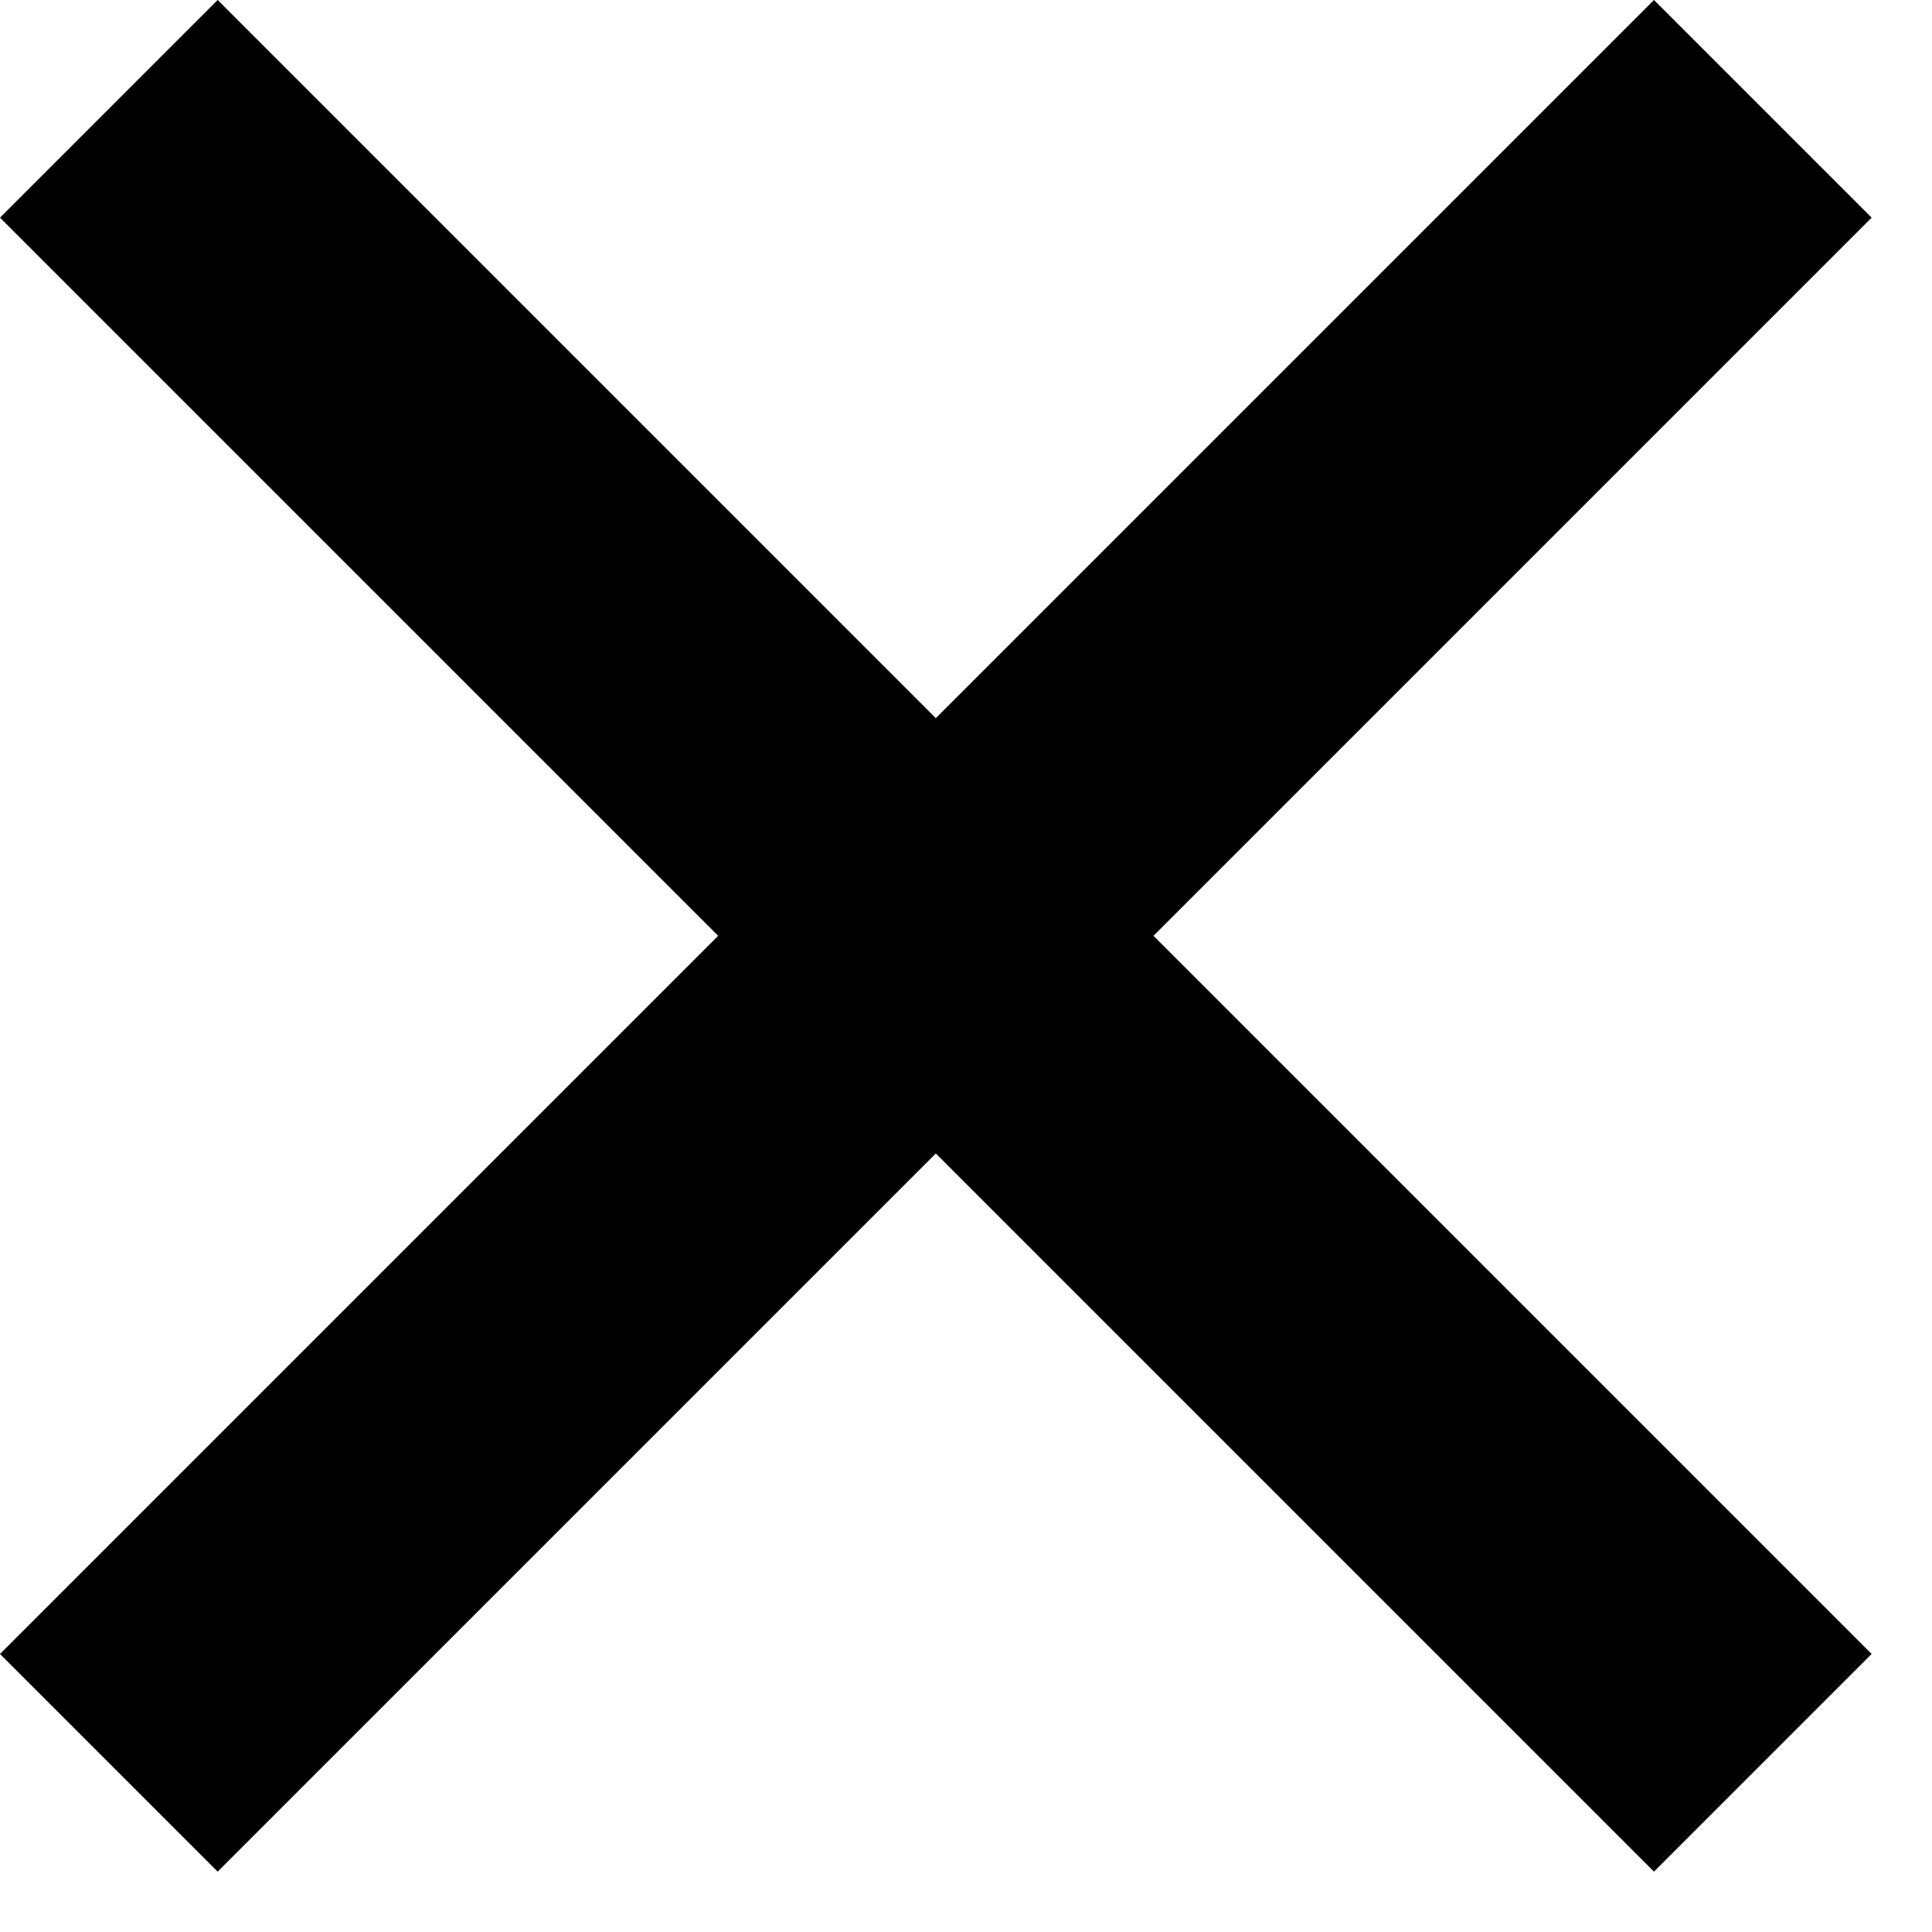
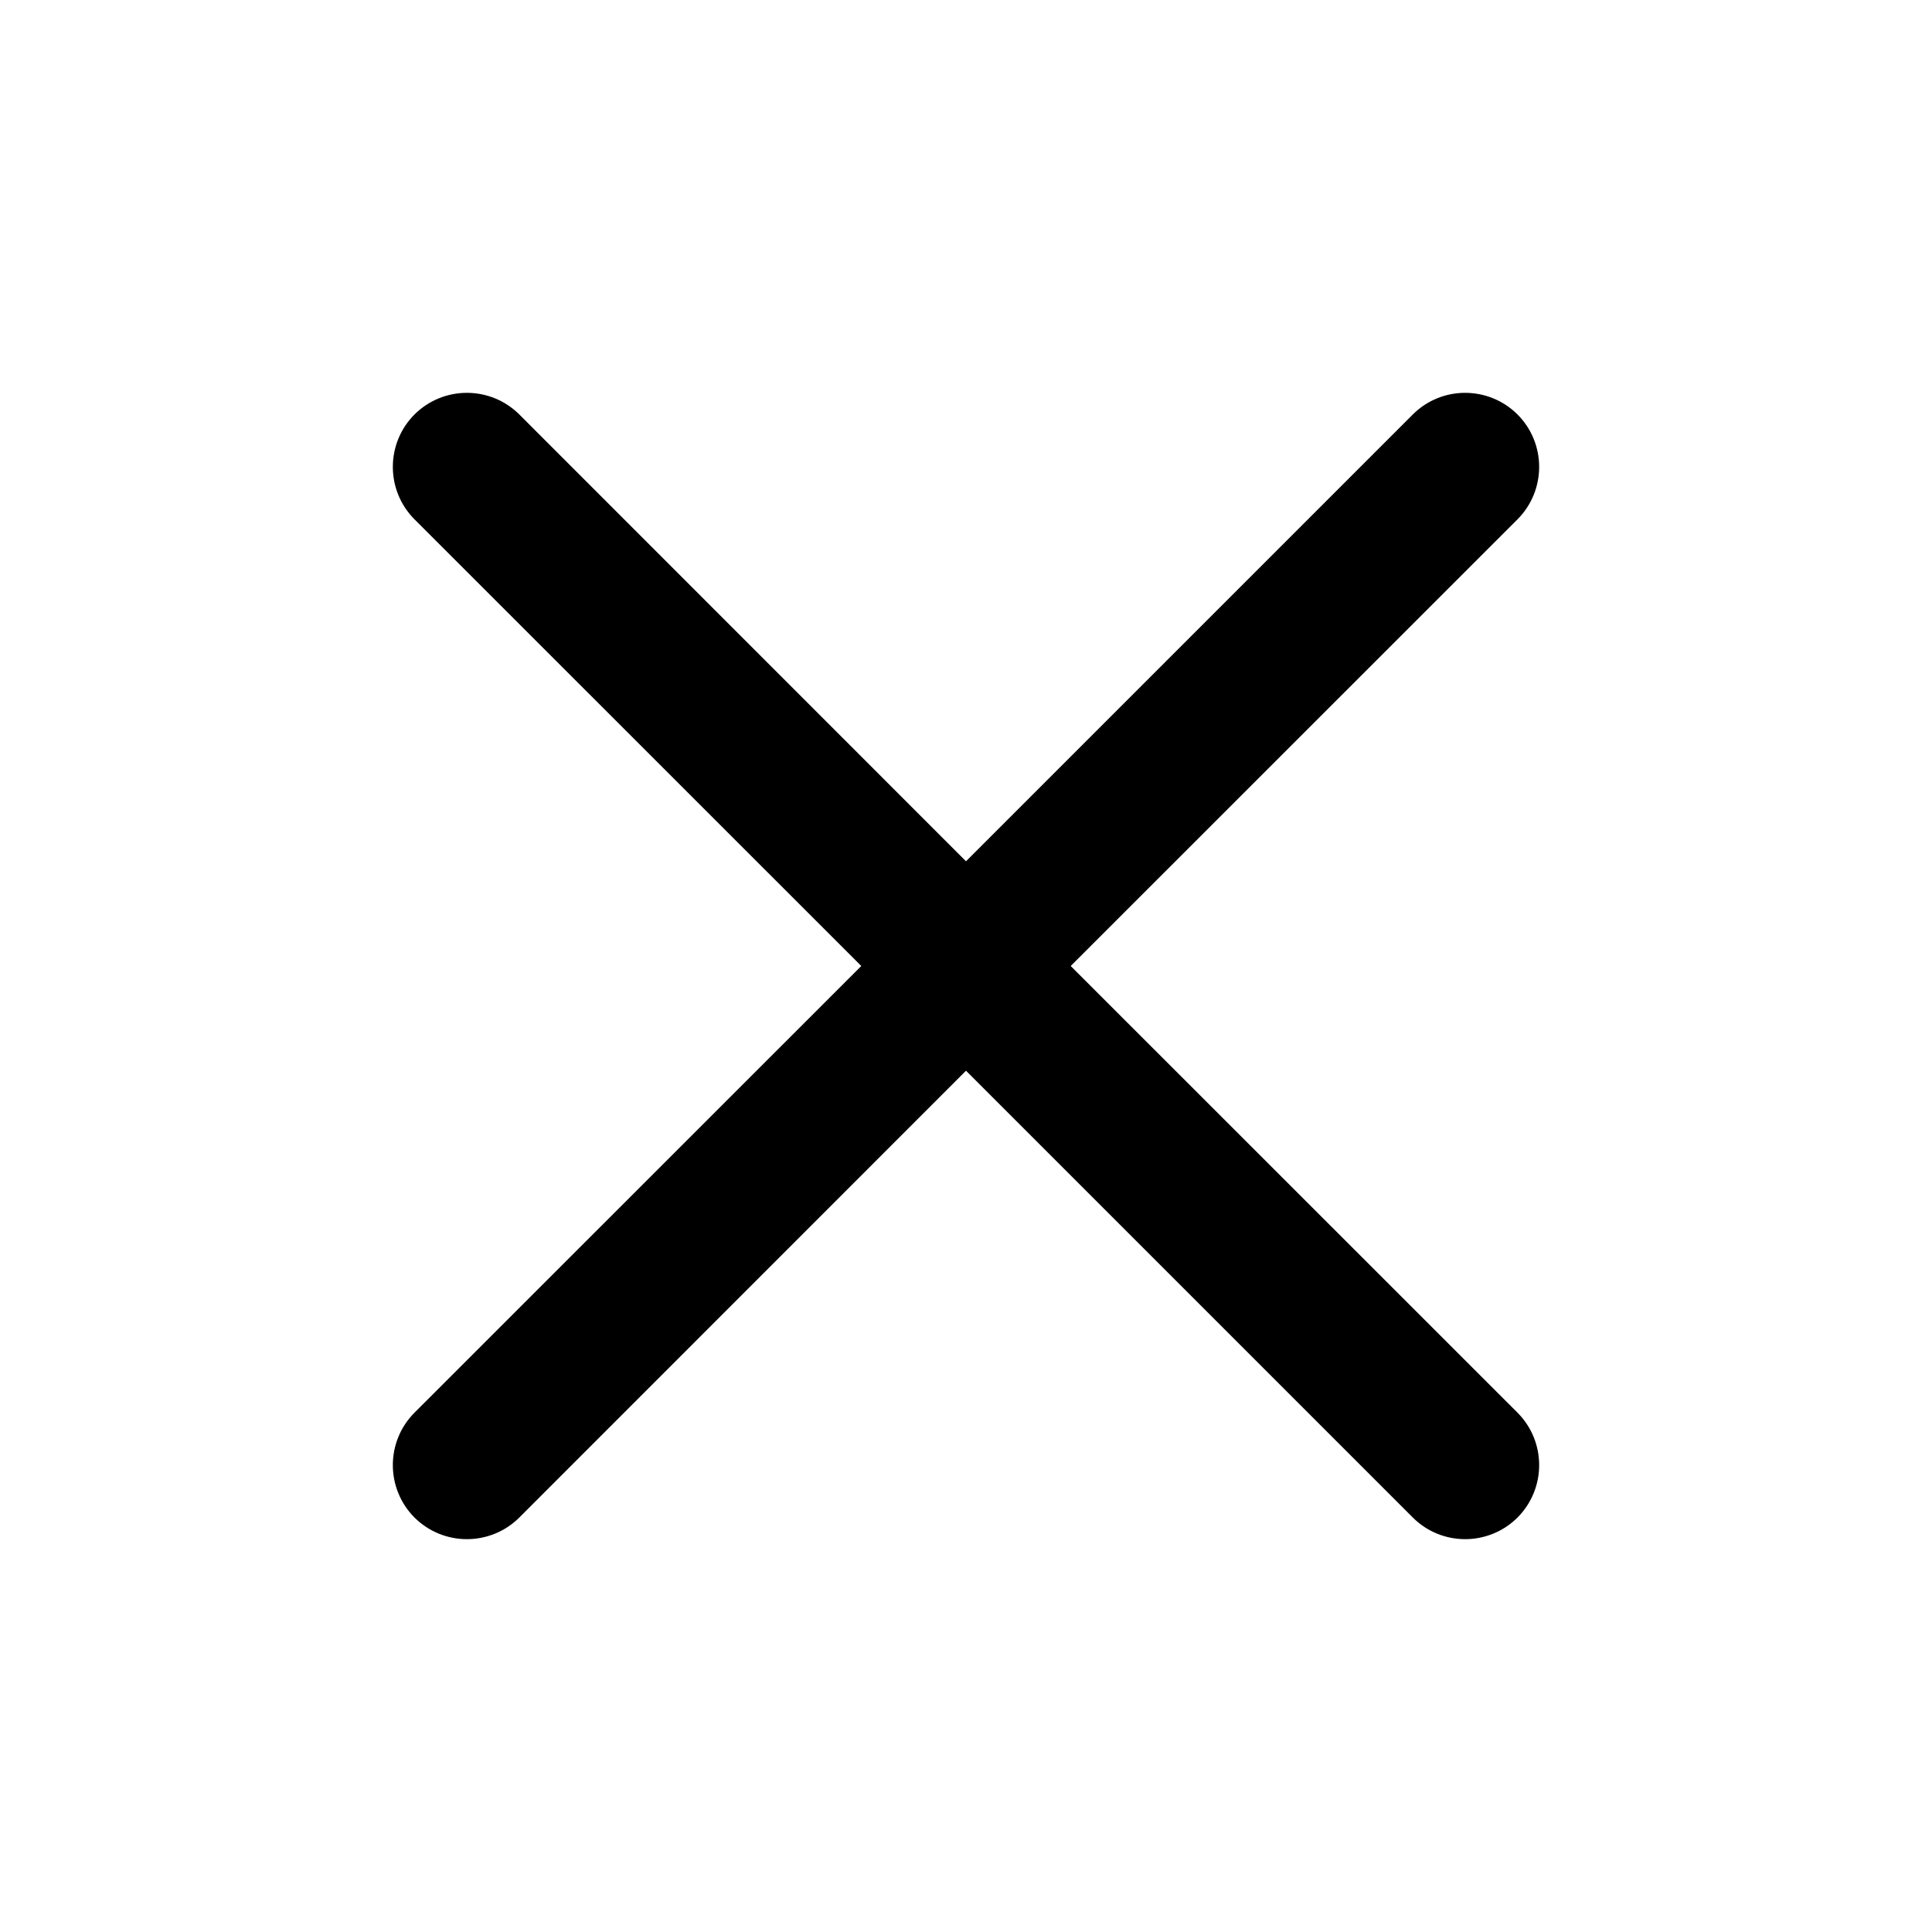
- <svg xmlns="http://www.w3.org/2000/svg" width="24" height="24" viewBox="0 0 24 24" fill="currentColor">
-   <path d="M23.25 2.704L20.546 0L11.625 8.921L2.704 0L0 2.704L8.921 11.625L0 20.546L2.704 23.25L11.625 14.329L20.546 23.25L23.25 20.546L14.329 11.625L23.25 2.704Z" fill="currentColor" />
+ <svg xmlns="http://www.w3.org/2000/svg" width="24" height="24" viewBox="0 0 15 15" fill="none">
+   <path d="M11.782 4.032C12.006 3.807 12.006 3.443 11.782 3.218C11.557 2.994 11.193 2.994 10.969 3.218L7.5 6.687L4.032 3.218C3.807 2.994 3.443 2.994 3.218 3.218C2.994 3.443 2.994 3.807 3.218 4.032L6.687 7.5L3.218 10.968C2.994 11.193 2.994 11.557 3.218 11.782C3.443 12.006 3.807 12.006 4.032 11.782L7.5 8.313L10.969 11.782C11.193 12.006 11.557 12.006 11.782 11.782C12.006 11.557 12.006 11.193 11.782 10.968L8.313 7.5L11.782 4.032Z" fill="currentColor" fill-rule="evenodd" clip-rule="evenodd" />
</svg>
